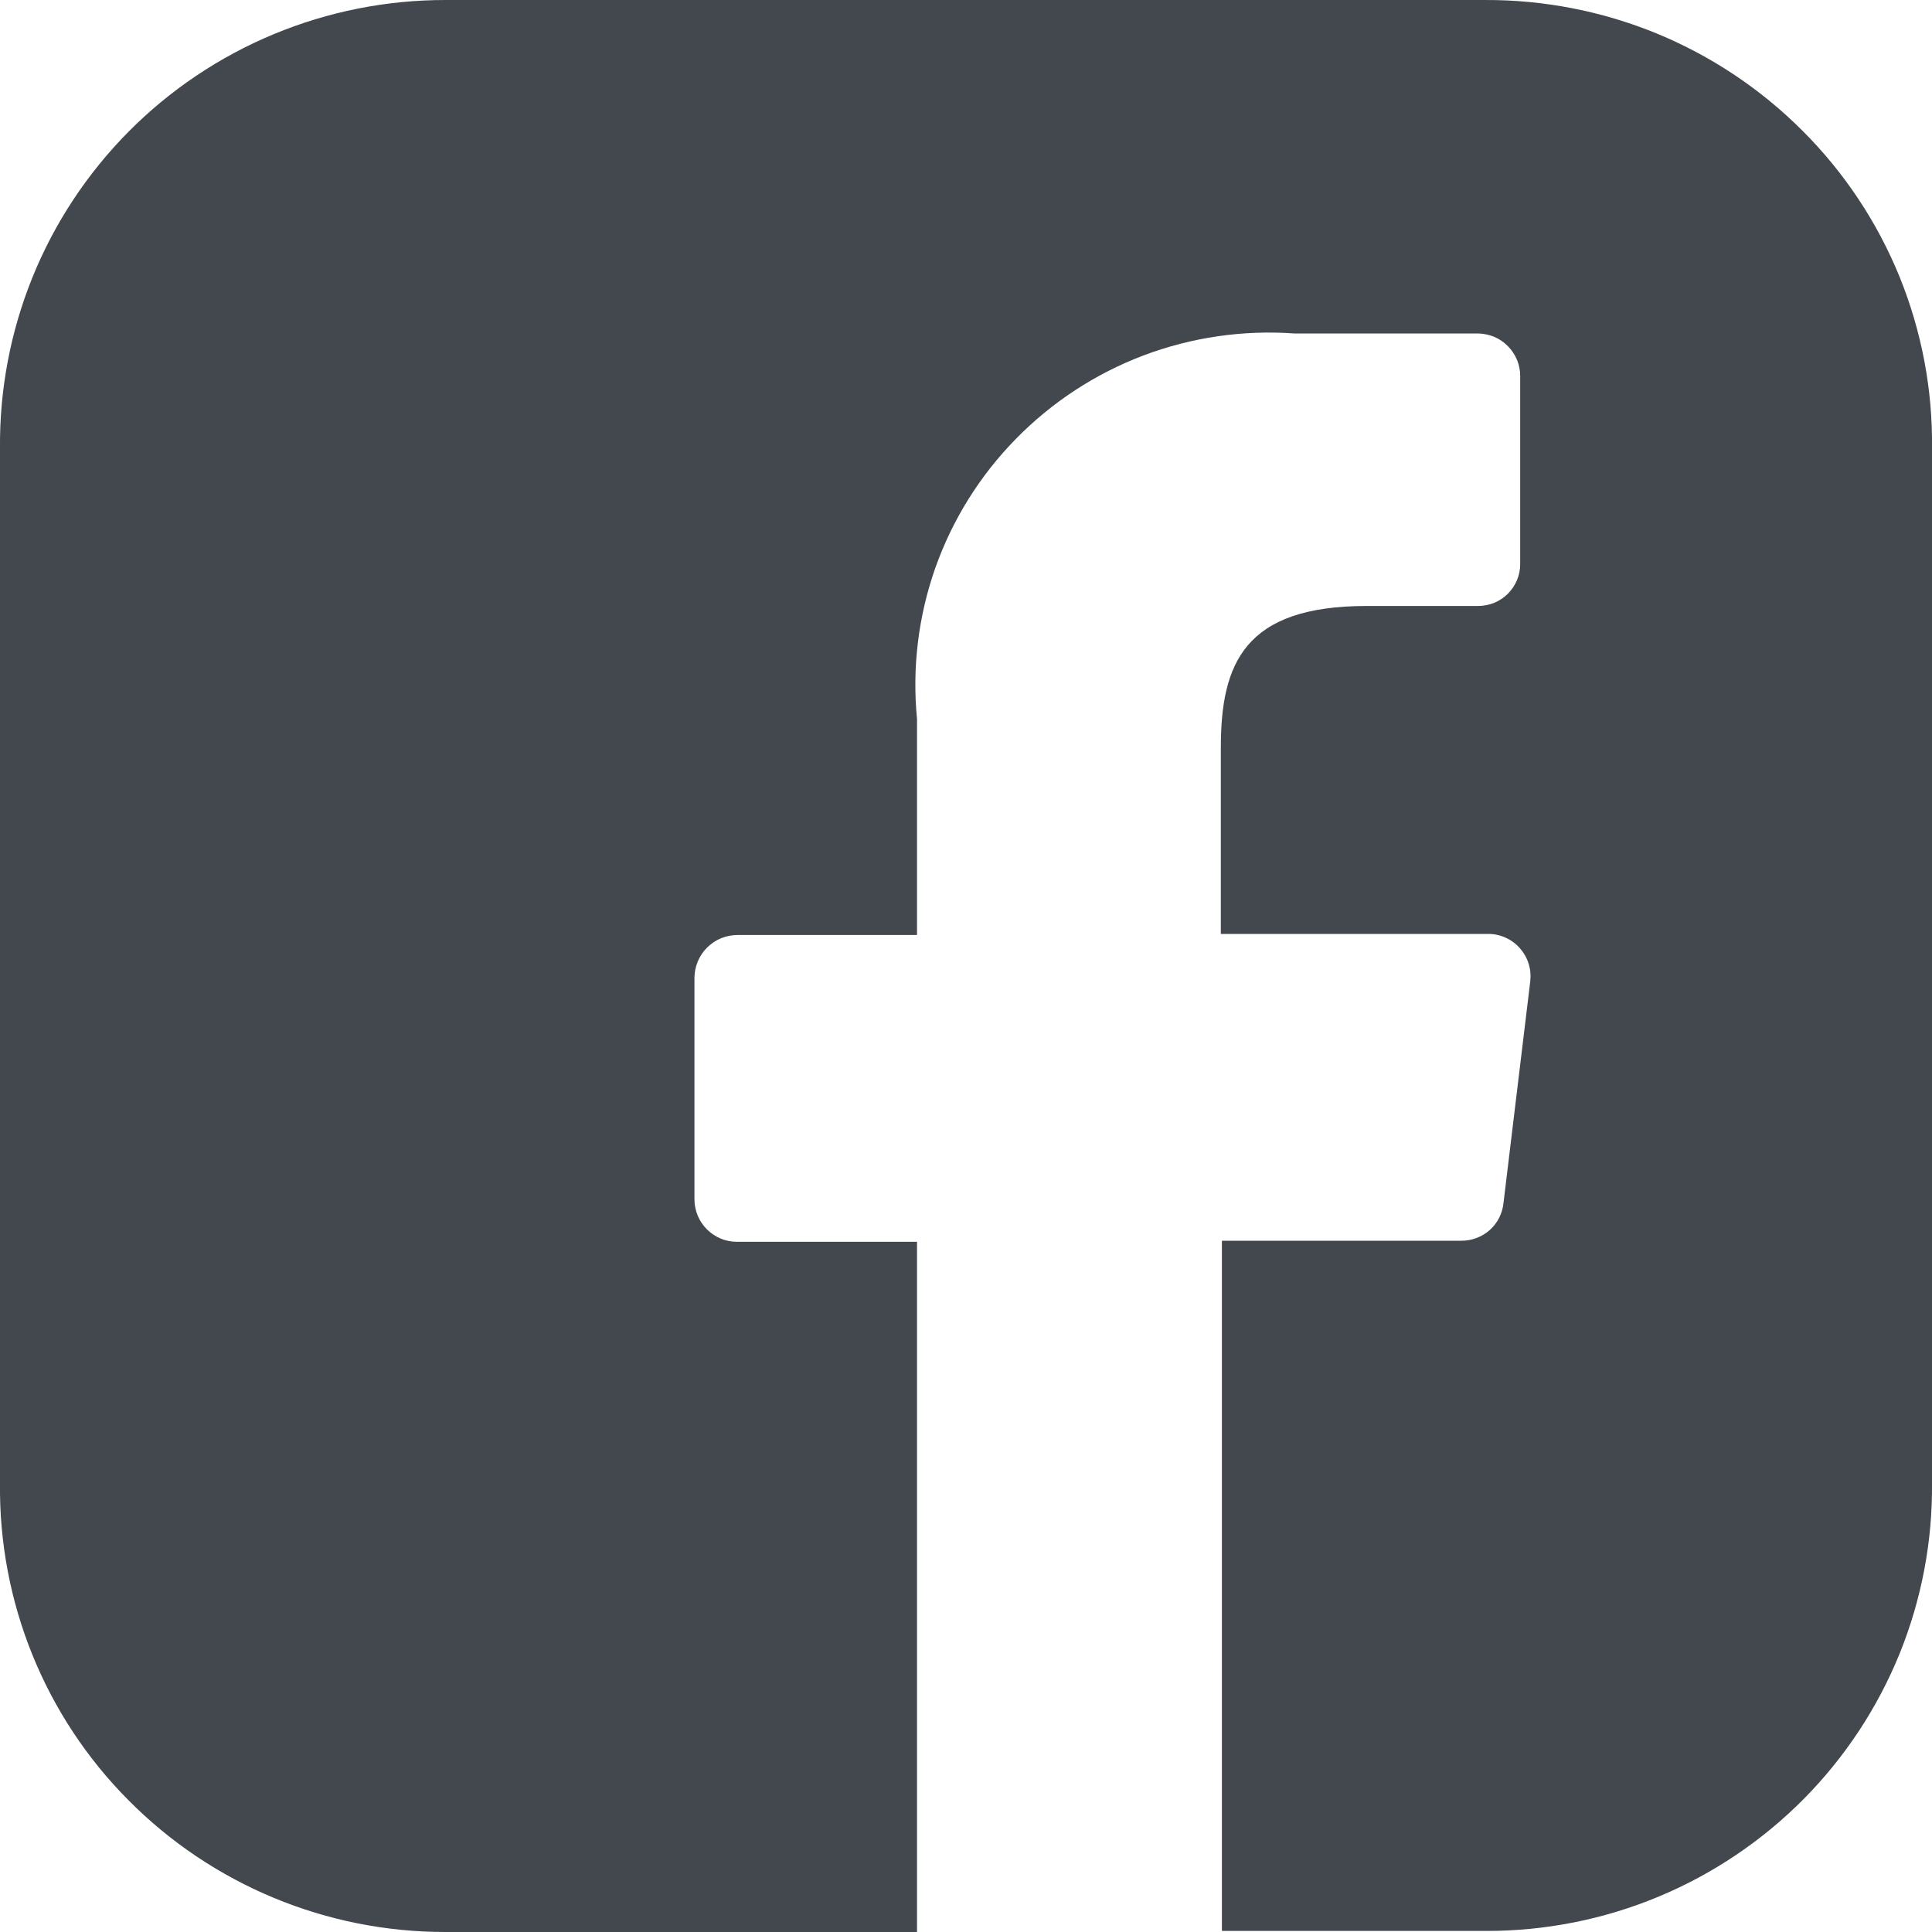
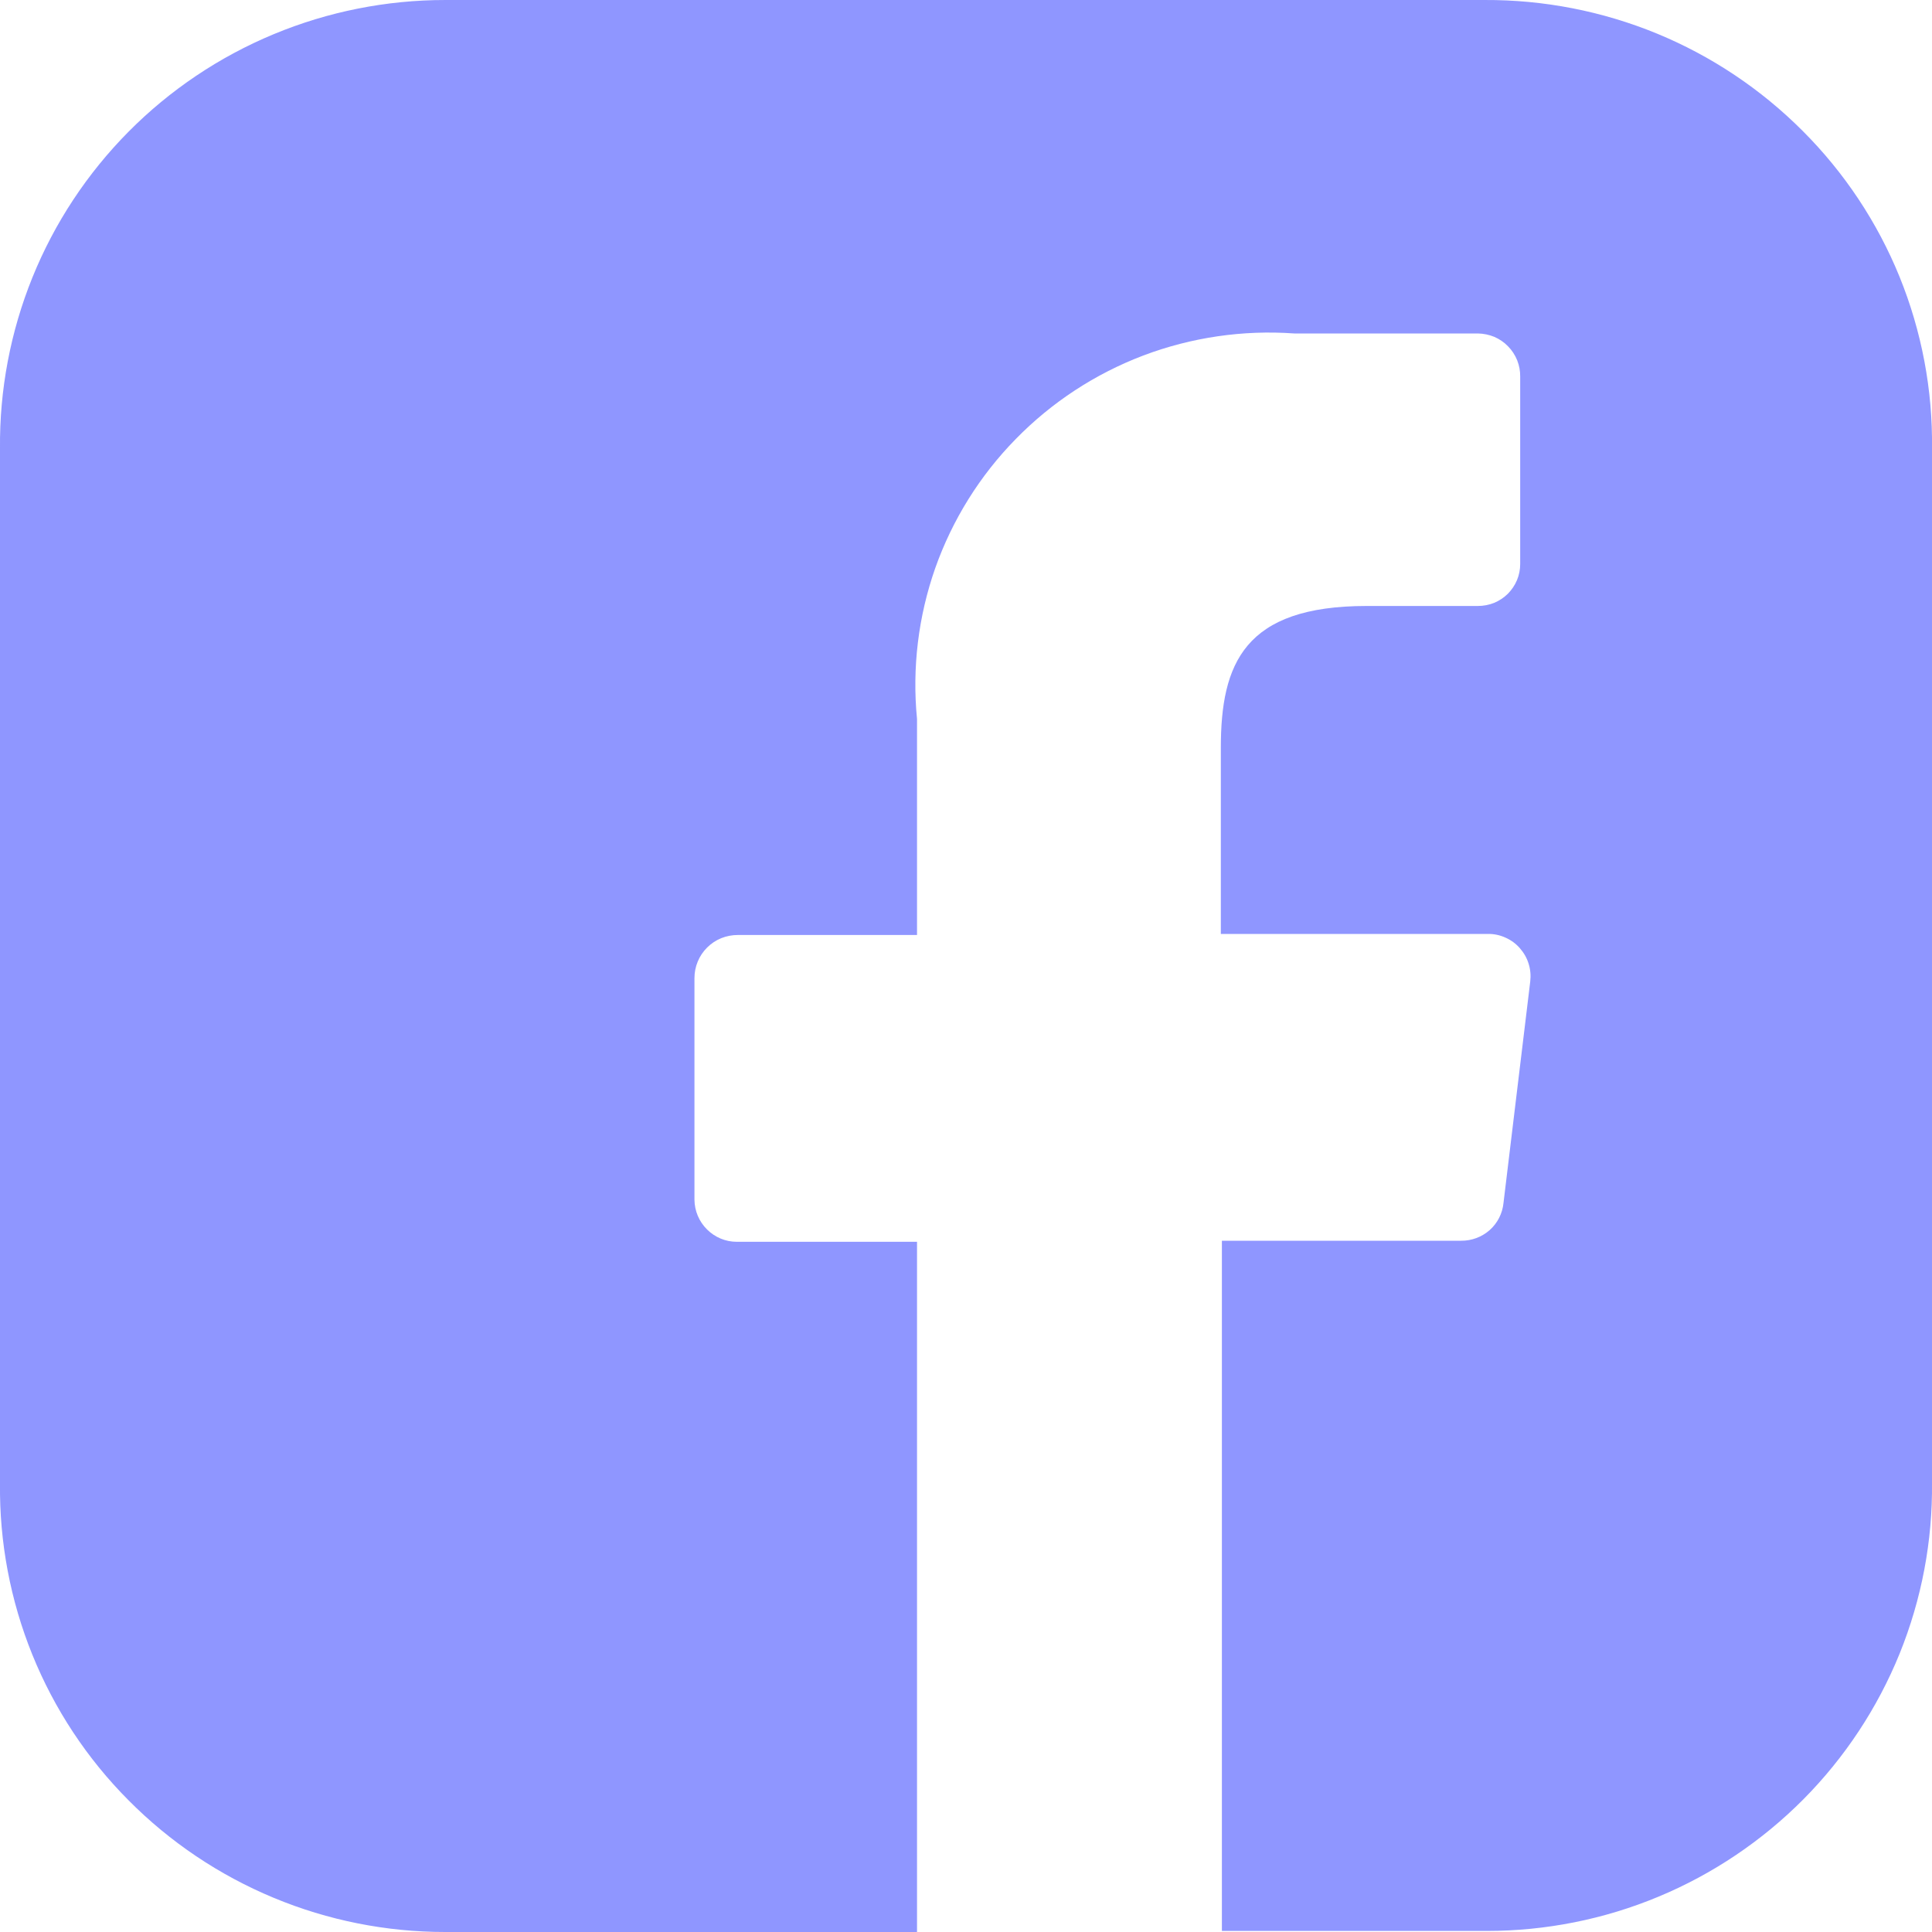
<svg xmlns="http://www.w3.org/2000/svg" width="20" height="20" viewBox="0 0 20 20" fill="none">
-   <path d="M15.368 7.68617e-05H4.609C4 -0 3.396 0.12 2.833 0.354C2.27 0.588 1.759 0.931 1.33 1.364C0.902 1.796 0.564 2.308 0.336 2.871C0.108 3.434 -0.006 4.037 0 4.644V15.356C-0.007 15.963 0.107 16.567 0.335 17.13C0.563 17.693 0.901 18.205 1.33 18.636C1.759 19.069 2.27 19.412 2.833 19.646C3.395 19.88 3.999 20 4.608 20H9.493V12.855H7.627C7.511 12.855 7.401 12.809 7.319 12.727C7.237 12.646 7.19 12.535 7.189 12.419V10.126C7.189 10.067 7.2 10.009 7.223 9.954C7.245 9.9 7.278 9.851 7.32 9.809C7.362 9.767 7.412 9.734 7.466 9.712C7.521 9.69 7.579 9.679 7.638 9.679H9.493V7.443C9.441 6.915 9.506 6.381 9.682 5.88C9.859 5.38 10.143 4.924 10.515 4.545C10.887 4.164 11.338 3.869 11.836 3.68C12.334 3.492 12.867 3.414 13.398 3.452H15.299C15.357 3.453 15.415 3.465 15.469 3.487C15.522 3.51 15.571 3.543 15.611 3.585C15.652 3.626 15.684 3.676 15.706 3.73C15.727 3.784 15.738 3.841 15.737 3.9V5.838C15.737 5.895 15.726 5.952 15.704 6.005C15.682 6.058 15.649 6.106 15.609 6.147C15.568 6.187 15.52 6.219 15.467 6.241C15.414 6.262 15.357 6.273 15.299 6.273H14.148C12.88 6.273 12.638 6.87 12.638 7.741V9.668H15.403C15.465 9.667 15.527 9.68 15.584 9.706C15.641 9.731 15.692 9.768 15.733 9.815C15.774 9.862 15.806 9.916 15.824 9.976C15.843 10.035 15.848 10.098 15.841 10.16L15.564 12.454C15.553 12.562 15.502 12.662 15.421 12.734C15.339 12.806 15.234 12.845 15.126 12.844H12.649V19.989H15.392C16.001 19.989 16.605 19.869 17.167 19.635C17.73 19.401 18.241 19.057 18.67 18.625C19.098 18.193 19.436 17.681 19.665 17.118C19.893 16.554 20.007 15.951 20 15.344V4.644C20.008 4.035 19.893 3.429 19.664 2.865C19.434 2.3 19.093 1.787 18.662 1.356C18.23 0.923 17.717 0.58 17.151 0.347C16.586 0.115 15.979 -0.003 15.368 7.68617e-05Z" fill="#43484F" />
+   <path d="M15.368 7.68617e-05H4.609C4 -0 3.396 0.12 2.833 0.354C2.27 0.588 1.759 0.931 1.33 1.364C0.902 1.796 0.564 2.308 0.336 2.871C0.108 3.434 -0.006 4.037 0 4.644V15.356C-0.007 15.963 0.107 16.567 0.335 17.13C0.563 17.693 0.901 18.205 1.33 18.636C1.759 19.069 2.27 19.412 2.833 19.646C3.395 19.88 3.999 20 4.608 20H9.493V12.855H7.627C7.511 12.855 7.401 12.809 7.319 12.727C7.237 12.646 7.19 12.535 7.189 12.419V10.126C7.189 10.067 7.2 10.009 7.223 9.954C7.245 9.9 7.278 9.851 7.32 9.809C7.362 9.767 7.412 9.734 7.466 9.712C7.521 9.69 7.579 9.679 7.638 9.679H9.493V7.443C9.441 6.915 9.506 6.381 9.682 5.88C9.859 5.38 10.143 4.924 10.515 4.545C10.887 4.164 11.338 3.869 11.836 3.68C12.334 3.492 12.867 3.414 13.398 3.452H15.299C15.357 3.453 15.415 3.465 15.469 3.487C15.522 3.51 15.571 3.543 15.611 3.585C15.652 3.626 15.684 3.676 15.706 3.73C15.727 3.784 15.738 3.841 15.737 3.9V5.838C15.737 5.895 15.726 5.952 15.704 6.005C15.682 6.058 15.649 6.106 15.609 6.147C15.568 6.187 15.52 6.219 15.467 6.241C15.414 6.262 15.357 6.273 15.299 6.273H14.148C12.88 6.273 12.638 6.87 12.638 7.741V9.668H15.403C15.465 9.667 15.527 9.68 15.584 9.706C15.641 9.731 15.692 9.768 15.733 9.815C15.774 9.862 15.806 9.916 15.824 9.976C15.843 10.035 15.848 10.098 15.841 10.16L15.564 12.454C15.553 12.562 15.502 12.662 15.421 12.734C15.339 12.806 15.234 12.845 15.126 12.844H12.649V19.989H15.392C16.001 19.989 16.605 19.869 17.167 19.635C17.73 19.401 18.241 19.057 18.67 18.625C19.098 18.193 19.436 17.681 19.665 17.118C19.893 16.554 20.007 15.951 20 15.344V4.644C20.008 4.035 19.893 3.429 19.664 2.865C19.434 2.3 19.093 1.787 18.662 1.356C18.23 0.923 17.717 0.58 17.151 0.347C16.586 0.115 15.979 -0.003 15.368 7.68617e-05Z" fill="#8F96FF" />
</svg>
